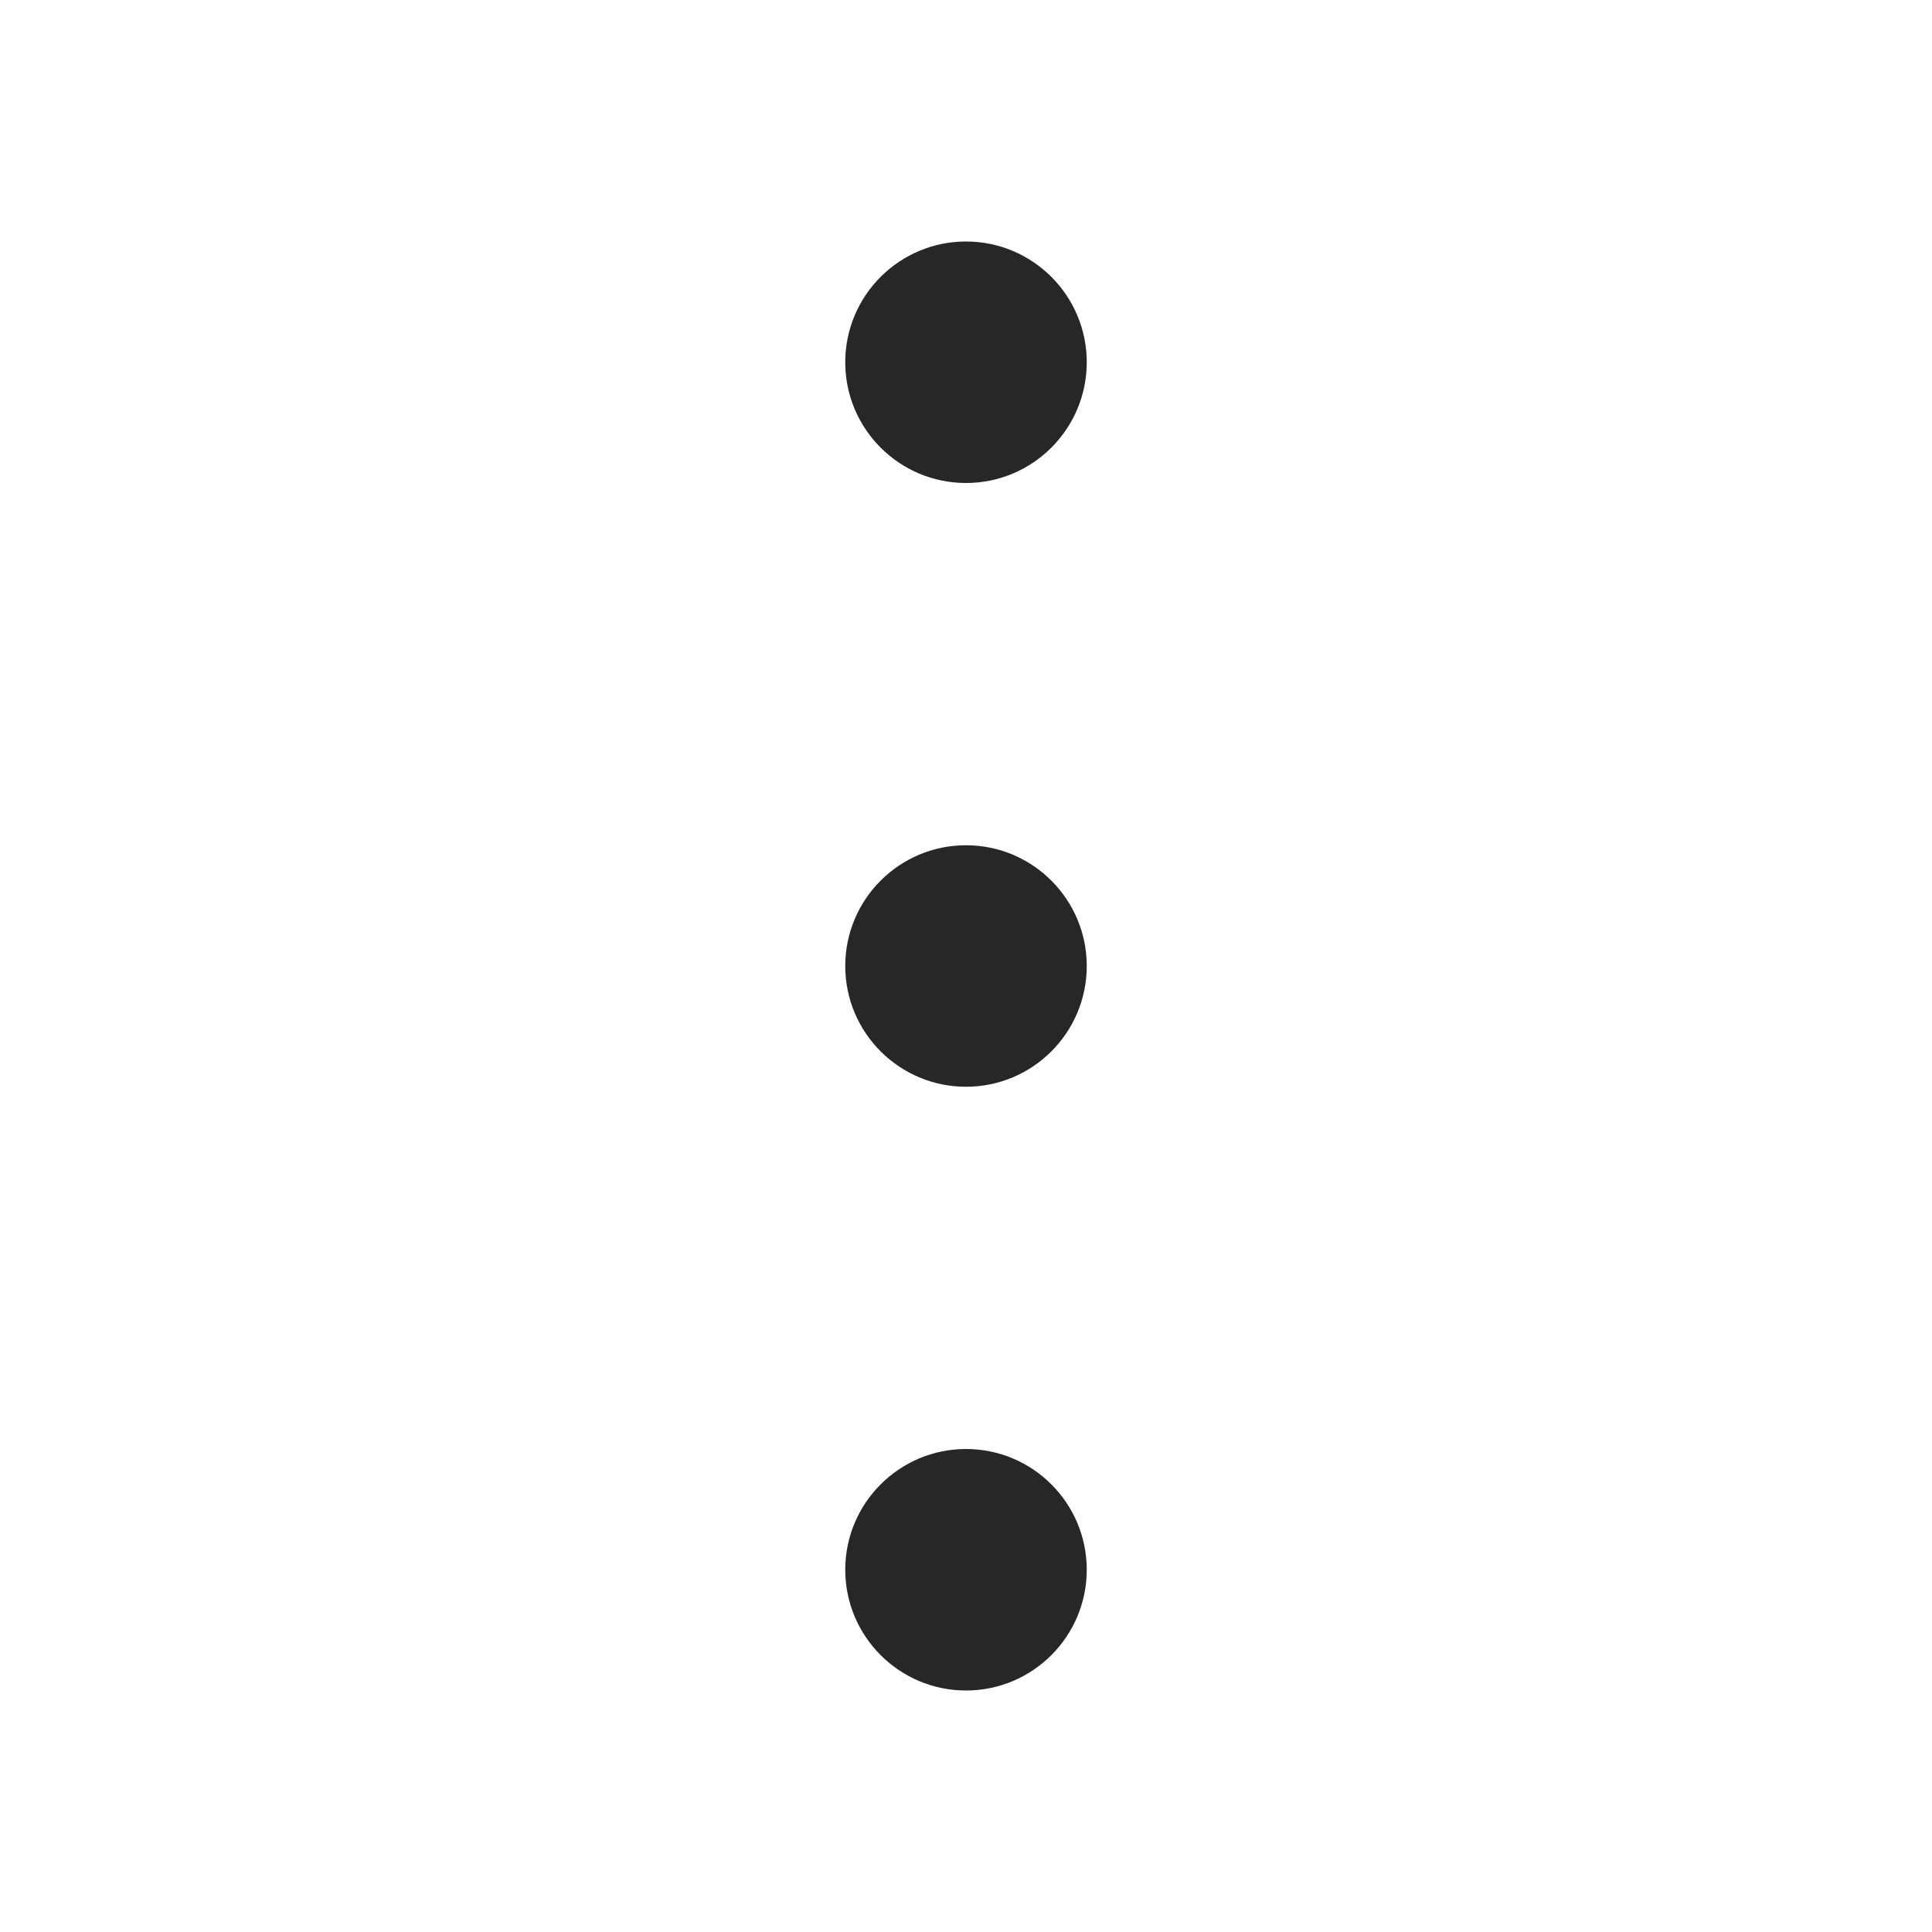
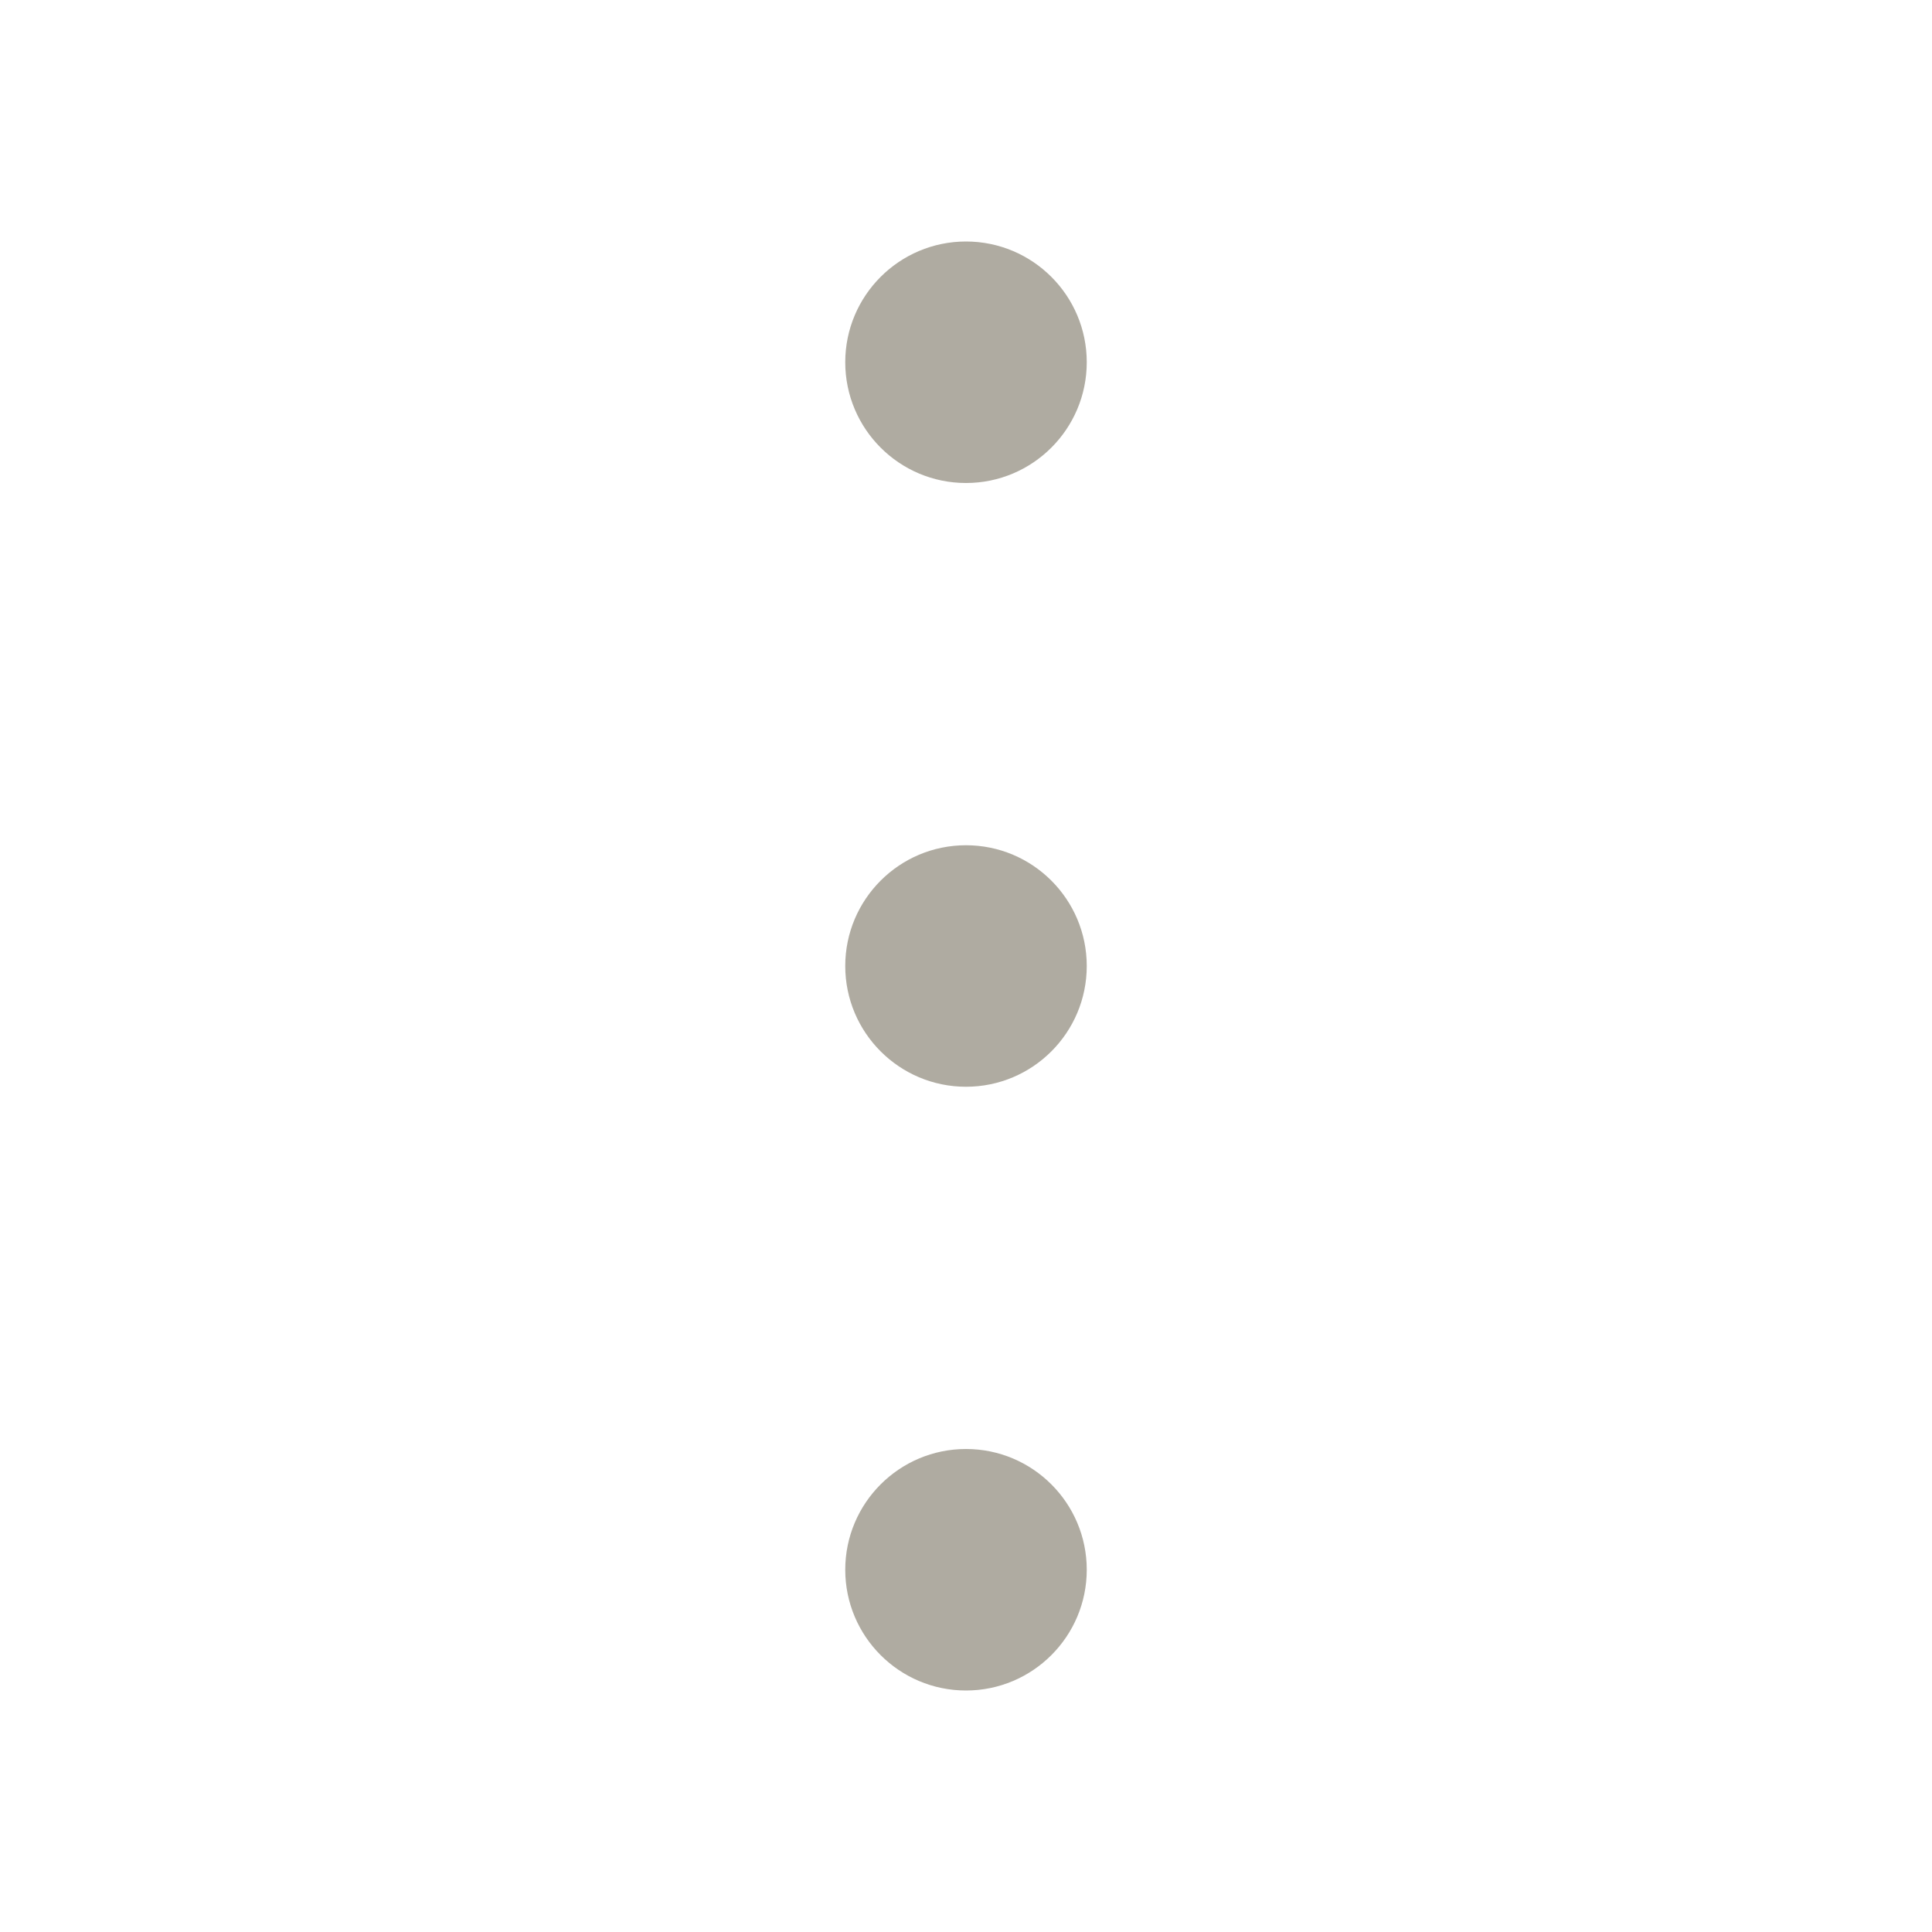
<svg xmlns="http://www.w3.org/2000/svg" width="24" height="24" viewBox="0 0 24 24" fill="none">
-   <path fill-rule="evenodd" clip-rule="evenodd" d="M13.5 4.5C13.5 5.328 12.828 6 12 6C11.172 6 10.5 5.328 10.5 4.5C10.5 3.672 11.172 3 12 3C12.828 3 13.5 3.672 13.5 4.5ZM13.5 12C13.5 12.828 12.828 13.5 12 13.5C11.172 13.5 10.5 12.828 10.5 12C10.5 11.172 11.172 10.5 12 10.5C12.828 10.5 13.5 11.172 13.5 12ZM12 21C12.828 21 13.5 20.328 13.5 19.5C13.5 18.672 12.828 18 12 18C11.172 18 10.5 18.672 10.5 19.5C10.5 20.328 11.172 21 12 21Z" fill="#272727" />
+   <path fill-rule="evenodd" clip-rule="evenodd" d="M13.5 4.5C13.5 5.328 12.828 6 12 6C11.172 6 10.5 5.328 10.5 4.5C10.5 3.672 11.172 3 12 3C12.828 3 13.5 3.672 13.5 4.5ZM13.5 12C13.5 12.828 12.828 13.5 12 13.5C11.172 13.5 10.5 12.828 10.5 12C10.5 11.172 11.172 10.5 12 10.5C12.828 10.5 13.5 11.172 13.5 12ZM12 21C12.828 21 13.5 20.328 13.5 19.5C13.5 18.672 12.828 18 12 18C11.172 18 10.5 18.672 10.5 19.5C10.5 20.328 11.172 21 12 21Z" fill="#afaba1" />
</svg>
